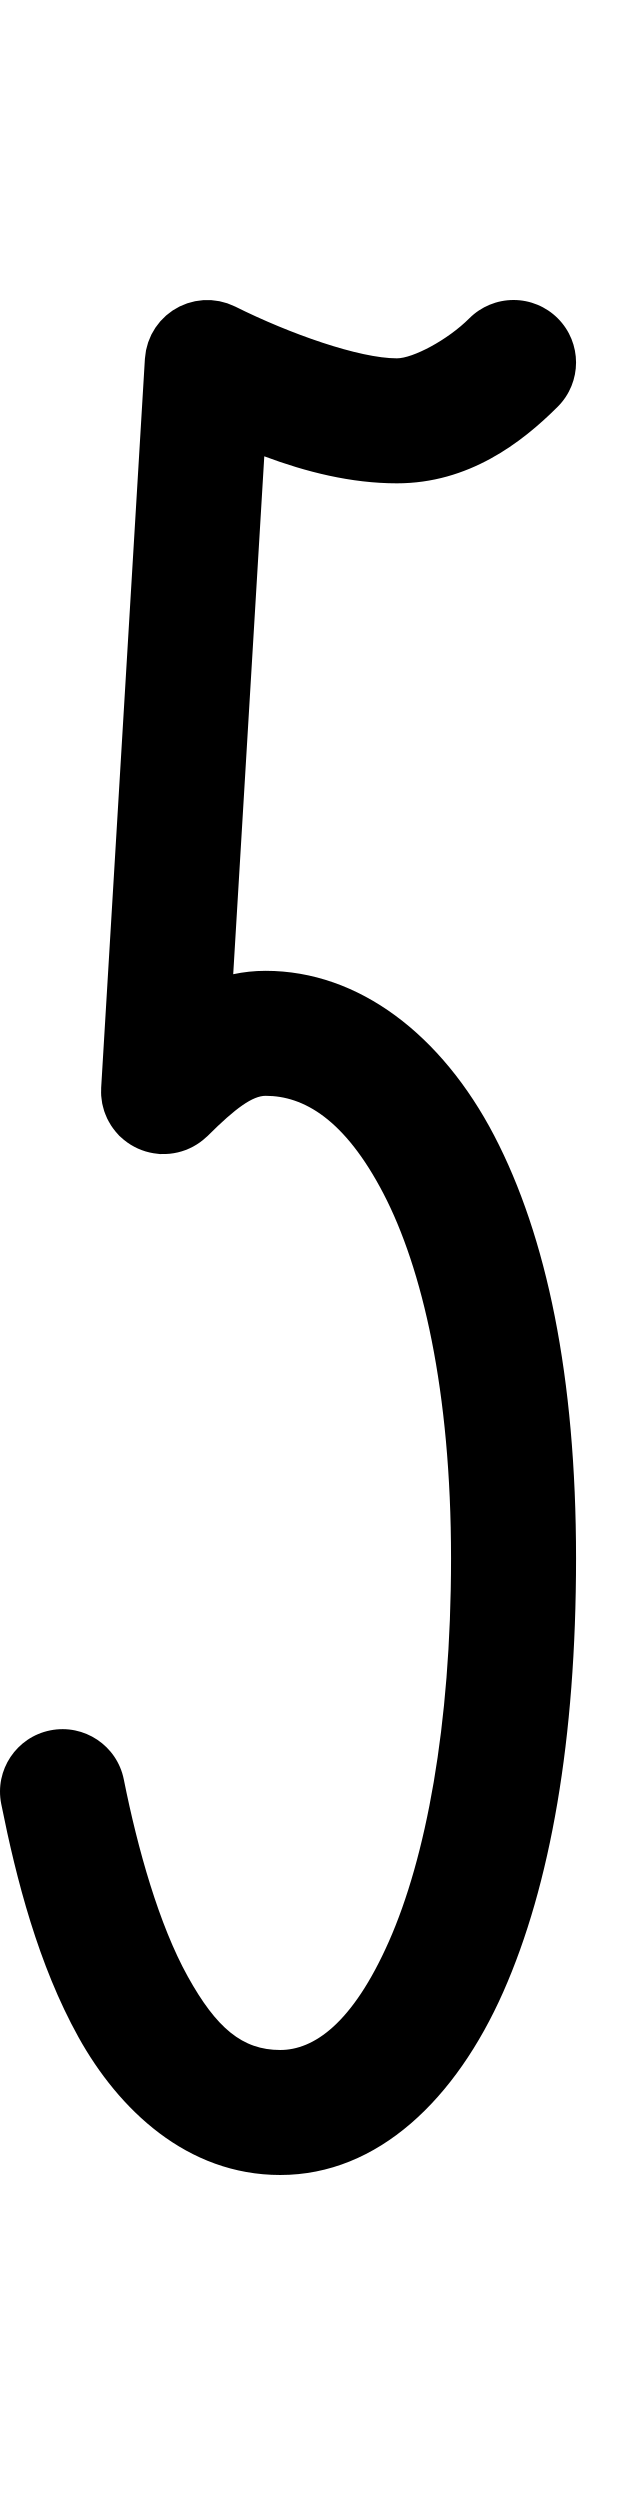
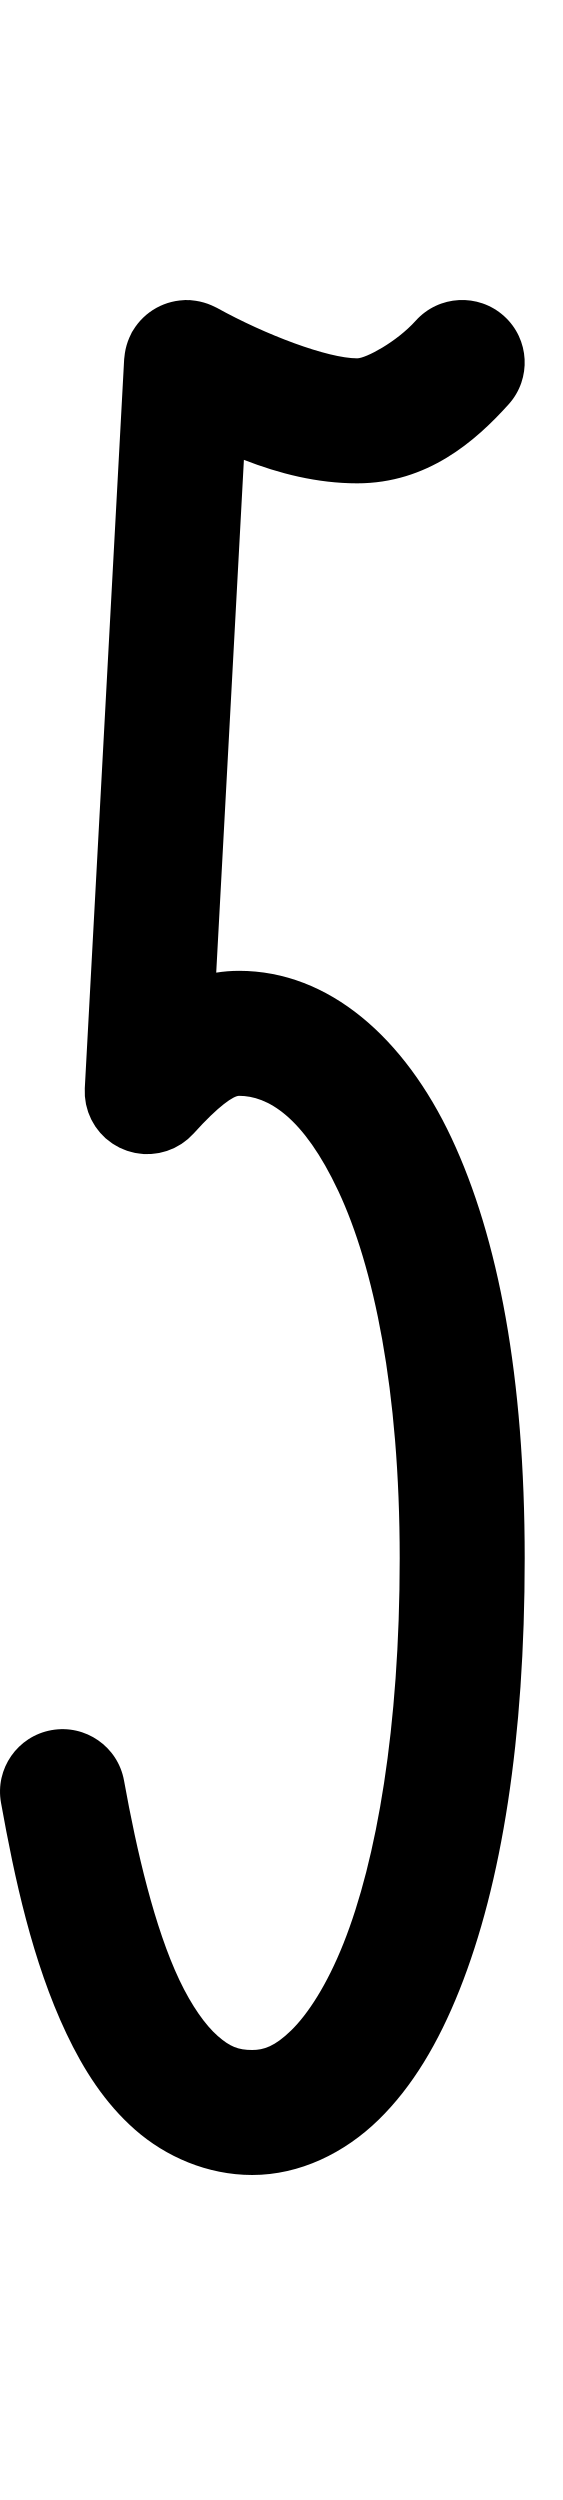
- <svg xmlns="http://www.w3.org/2000/svg" width="250" height="1000" viewBox="0 0 250 1000" version="1.1" id="svg1">
+ <svg xmlns="http://www.w3.org/2000/svg" width="225" height="1000" viewBox="0 0 225 1000" version="1.1" id="svg1">
  <defs id="defs1" />
-   <g id="layer1" transform="translate(-1040)">
-     <path style="stroke-width:40.871;stroke-linecap:round;stroke-linejoin:round" d="m 1245.416,120 a 25,25 0 0 0 -17.678,7.322 c -8.72,8.72 -22.599,16.012 -28.988,16.012 -15,0 -42.81,-9.774 -64.652,-20.695 a 25,25 0 0 0 -0.135,-0.057 25,25 0 0 0 -1.416,-0.596 25,25 0 0 0 -1.603,-0.654 25,25 0 0 0 -1.582,-0.432 25,25 0 0 0 -1.562,-0.41 25,25 0 0 0 -1.662,-0.229 25,25 0 0 0 -1.59,-0.199 25,25 0 0 0 -0.133,-0.018 25,25 0 0 0 -1.498,0.008 25,25 0 0 0 -1.498,-0.008 25,25 0 0 0 -0.133,0.018 25,25 0 0 0 -1.686,0.213 25,25 0 0 0 -1.553,0.213 25,25 0 0 0 -1.633,0.428 25,25 0 0 0 -1.529,0.418 25,25 0 0 0 -1.535,0.627 25,25 0 0 0 -1.484,0.623 25,25 0 0 0 -1.562,0.893 25,25 0 0 0 -1.25,0.73 25,25 0 0 0 -1.482,1.123 25,25 0 0 0 -1.123,0.873 25,25 0 0 0 -1.252,1.238 25,25 0 0 0 -1.062,1.072 25,25 0 0 0 -1.119,1.443 25,25 0 0 0 -0.865,1.143 25,25 0 0 0 -0.924,1.578 25,25 0 0 0 -0.668,1.143 25,25 0 0 0 -0.049,0.115 25,25 0 0 0 -0.693,1.648 25,25 0 0 0 -0.559,1.371 25,25 0 0 0 -0.465,1.693 25,25 0 0 0 -0.385,1.467 25,25 0 0 0 -0.24,1.762 25,25 0 0 0 -0.185,1.475 25,25 0 0 0 -0.02,0.15 l -17.5,291.668 a 25,25 0 0 0 0,0.645 25,25 0 0 0 0.014,2.463 25,25 0 0 0 0.135,1.148 25,25 0 0 0 0.273,1.982 25,25 0 0 0 0.307,1.252 25,25 0 0 0 0.49,1.793 25,25 0 0 0 0.482,1.281 25,25 0 0 0 0.697,1.654 25,25 0 0 0 0.643,1.229 25,25 0 0 0 0.894,1.527 25,25 0 0 0 0.789,1.146 25,25 0 0 0 1.096,1.412 25,25 0 0 0 0.914,1.031 25,25 0 0 0 0.539,0.609 25,25 0 0 0 0.674,0.592 25,25 0 0 0 1.217,1.066 25,25 0 0 0 1.311,0.994 25,25 0 0 0 1.351,0.902 25,25 0 0 0 1.43,0.814 25,25 0 0 0 1.445,0.713 25,25 0 0 0 1.541,0.629 25,25 0 0 0 1.518,0.516 25,25 0 0 0 1.6,0.42 25,25 0 0 0 1.586,0.314 25,25 0 0 0 1.641,0.207 25,25 0 0 0 0.869,0.109 25,25 0 0 0 0.746,-0.004 25,25 0 0 0 1.635,-0.01 25,25 0 0 0 1.625,-0.105 25,25 0 0 0 1.635,-0.225 25,25 0 0 0 1.588,-0.316 25,25 0 0 0 1.574,-0.43 25,25 0 0 0 1.553,-0.527 25,25 0 0 0 1.51,-0.637 25,25 0 0 0 1.453,-0.717 25,25 0 0 0 1.422,-0.83 25,25 0 0 0 1.35,-0.902 25,25 0 0 0 1.287,-0.998 25,25 0 0 0 1.238,-1.086 25,25 0 0 0 0.559,-0.49 c 11.276,-11.277 18.052,-16.01 23.156,-16.01 15.139,0 31.581,9.255 47.098,39.047 15.517,29.792 27.068,78.731 27.068,145.953 0,67.569 -10.198,120.113 -24.842,153.221 -14.64,33.108 -30.199,43.446 -43.486,43.446 -15.139,0 -25.523,-8.739 -36.992,-29.418 -11.469,-20.679 -19.985,-50.853 -25.578,-78.818 a 25,25 0 0 0 -29.416,-19.611 25,25 0 0 0 -19.611,29.418 c 6.074,30.368 14.85,64.359 30.881,93.264 16.031,28.905 43.356,55.166 80.717,55.166 39.213,0 70.319,-30.495 89.217,-73.221 18.898,-42.726 29.115,-101.015 29.115,-173.445 0,-72.778 -11.781,-128.841 -32.723,-169.049 -20.942,-40.208 -54.082,-65.951 -91.443,-65.951 -4.586,0 -8.903,0.487 -12.971,1.354 l 12.43,-207.162 c 16.704,6.25 34.68,10.809 53.041,10.809 28.611,0 49.731,-16.043 64.344,-30.656 a 25,25 0 0 0 0,-35.355 A 25,25 0 0 0 1245.416,120 Z" id="path3" />
+   <g id="layer1" transform="translate(-2040)">
+     <path style="stroke-width:50;stroke-linecap:round;stroke-linejoin:round" d="m 2114.213,120.004 a 25,25 0 0 0 -0.752,0.062 25,25 0 0 0 -1.629,0.133 25,25 0 0 0 -1.623,0.232 25,25 0 0 0 -1.588,0.344 25,25 0 0 0 -1.574,0.441 25,25 0 0 0 -1.539,0.551 25,25 0 0 0 -1.504,0.643 25,25 0 0 0 -1.447,0.744 25,25 0 0 0 -1.414,0.838 25,25 0 0 0 -1.332,0.924 25,25 0 0 0 -1.291,1.014 25,25 0 0 0 -1.209,1.096 25,25 0 0 0 -1.141,1.168 25,25 0 0 0 -1.06,1.25 25,25 0 0 0 -0.973,1.299 25,25 0 0 0 -0.889,1.379 25,25 0 0 0 -0.476,0.738 25,25 0 0 0 -0.326,0.691 25,25 0 0 0 -0.689,1.455 25,25 0 0 0 -0.615,1.537 25,25 0 0 0 -0.5,1.559 25,25 0 0 0 -0.398,1.555 25,25 0 0 0 -0.297,1.635 25,25 0 0 0 -0.193,1.609 25,25 0 0 0 -0.09,0.752 l -15.738,291.467 a 25,25 0 0 0 0,0.018 l -0.01,0.182 a 25,25 0 0 0 0.014,1.246 25,25 0 0 0 0.021,1.896 25,25 0 0 0 0.18,1.371 25,25 0 0 0 0.268,1.859 25,25 0 0 0 0.33,1.246 25,25 0 0 0 0.529,1.881 25,25 0 0 0 0.523,1.279 25,25 0 0 0 0.723,1.689 25,25 0 0 0 0.729,1.285 25,25 0 0 0 0.902,1.521 25,25 0 0 0 0.881,1.172 25,25 0 0 0 1.096,1.395 25,25 0 0 0 1.022,1.045 25,25 0 0 0 1.022,1.045 25,25 0 0 0 0.254,0.199 25,25 0 0 0 1.211,0.955 25,25 0 0 0 1.379,1.033 25,25 0 0 0 1.346,0.801 25,25 0 0 0 1.475,0.83 25,25 0 0 0 1.514,0.648 25,25 0 0 0 1.492,0.598 25,25 0 0 0 1.582,0.447 25,25 0 0 0 1.586,0.406 25,25 0 0 0 1.625,0.234 25,25 0 0 0 1.603,0.191 25,25 0 0 0 0.31,0.037 25,25 0 0 0 1.442,-0.014 25,25 0 0 0 1.478,-0.016 25,25 0 0 0 1.711,-0.203 25,25 0 0 0 1.51,-0.209 25,25 0 0 0 1.647,-0.42 25,25 0 0 0 1.473,-0.4 25,25 0 0 0 1.637,-0.654 25,25 0 0 0 1.355,-0.562 25,25 0 0 0 1.58,-0.885 25,25 0 0 0 1.232,-0.707 25,25 0 0 0 1.533,-1.146 25,25 0 0 0 1.049,-0.797 25,25 0 0 0 1.574,-1.535 25,25 0 0 0 0.709,-0.691 c 10.133,-11.259 16.029,-15.057 18.168,-15.057 11.279,0 25.639,8.097 39.707,38.109 14.068,30.012 24.543,79.391 24.543,146.891 0,67.812 -9.22,120.707 -22.508,154.086 -6.644,16.689 -14.304,28.31 -20.893,34.738 -6.588,6.428 -10.989,7.842 -15.6,7.842 -5.64,0 -8.962,-1.37 -13.812,-5.631 -4.85,-4.261 -10.386,-11.968 -15.315,-22.367 -9.857,-20.799 -17.028,-51.349 -22.142,-79.764 a 25,25 0 0 0 -29.035,-20.176 25,25 0 0 0 -20.176,29.033 c 5.386,29.919 12.527,63.536 26.17,92.32 6.821,14.392 15.333,27.831 27.498,38.518 12.165,10.687 28.827,18.066 46.812,18.066 19.014,0 36.926,-8.793 50.518,-22.053 13.591,-13.26 23.978,-30.808 32.428,-52.035 16.9,-42.455 26.055,-100.391 26.055,-172.578 0,-72.5 -10.525,-128.124 -29.27,-168.111 -18.744,-39.988 -49.01,-66.889 -84.981,-66.889 -3.195,0 -6.239,0.255 -9.143,0.725 L 2137.56,183.939 c 14.13,5.51 29.35,9.395 45.316,9.395 28.096,0 47.31,-16.863 60.582,-31.609 a 25,25 0 0 0 -1.857,-35.307 25,25 0 0 0 -35.307,1.857 c -7.728,8.587 -20.014,15.059 -23.418,15.059 -11.741,0 -36.656,-9.38 -56.109,-20.188 a 25,25 0 0 0 -0.682,-0.322 25,25 0 0 0 -1.475,-0.697 25,25 0 0 0 -1.529,-0.613 25,25 0 0 0 -1.535,-0.492 25,25 0 0 0 -1.598,-0.408 25,25 0 0 0 -1.605,-0.293 25,25 0 0 0 -1.617,-0.193 25,25 0 0 0 -0.752,-0.09 25,25 0 0 0 -0.879,0.01 25,25 0 0 0 -0.881,-0.043 z" id="path6" />
  </g>
</svg>
